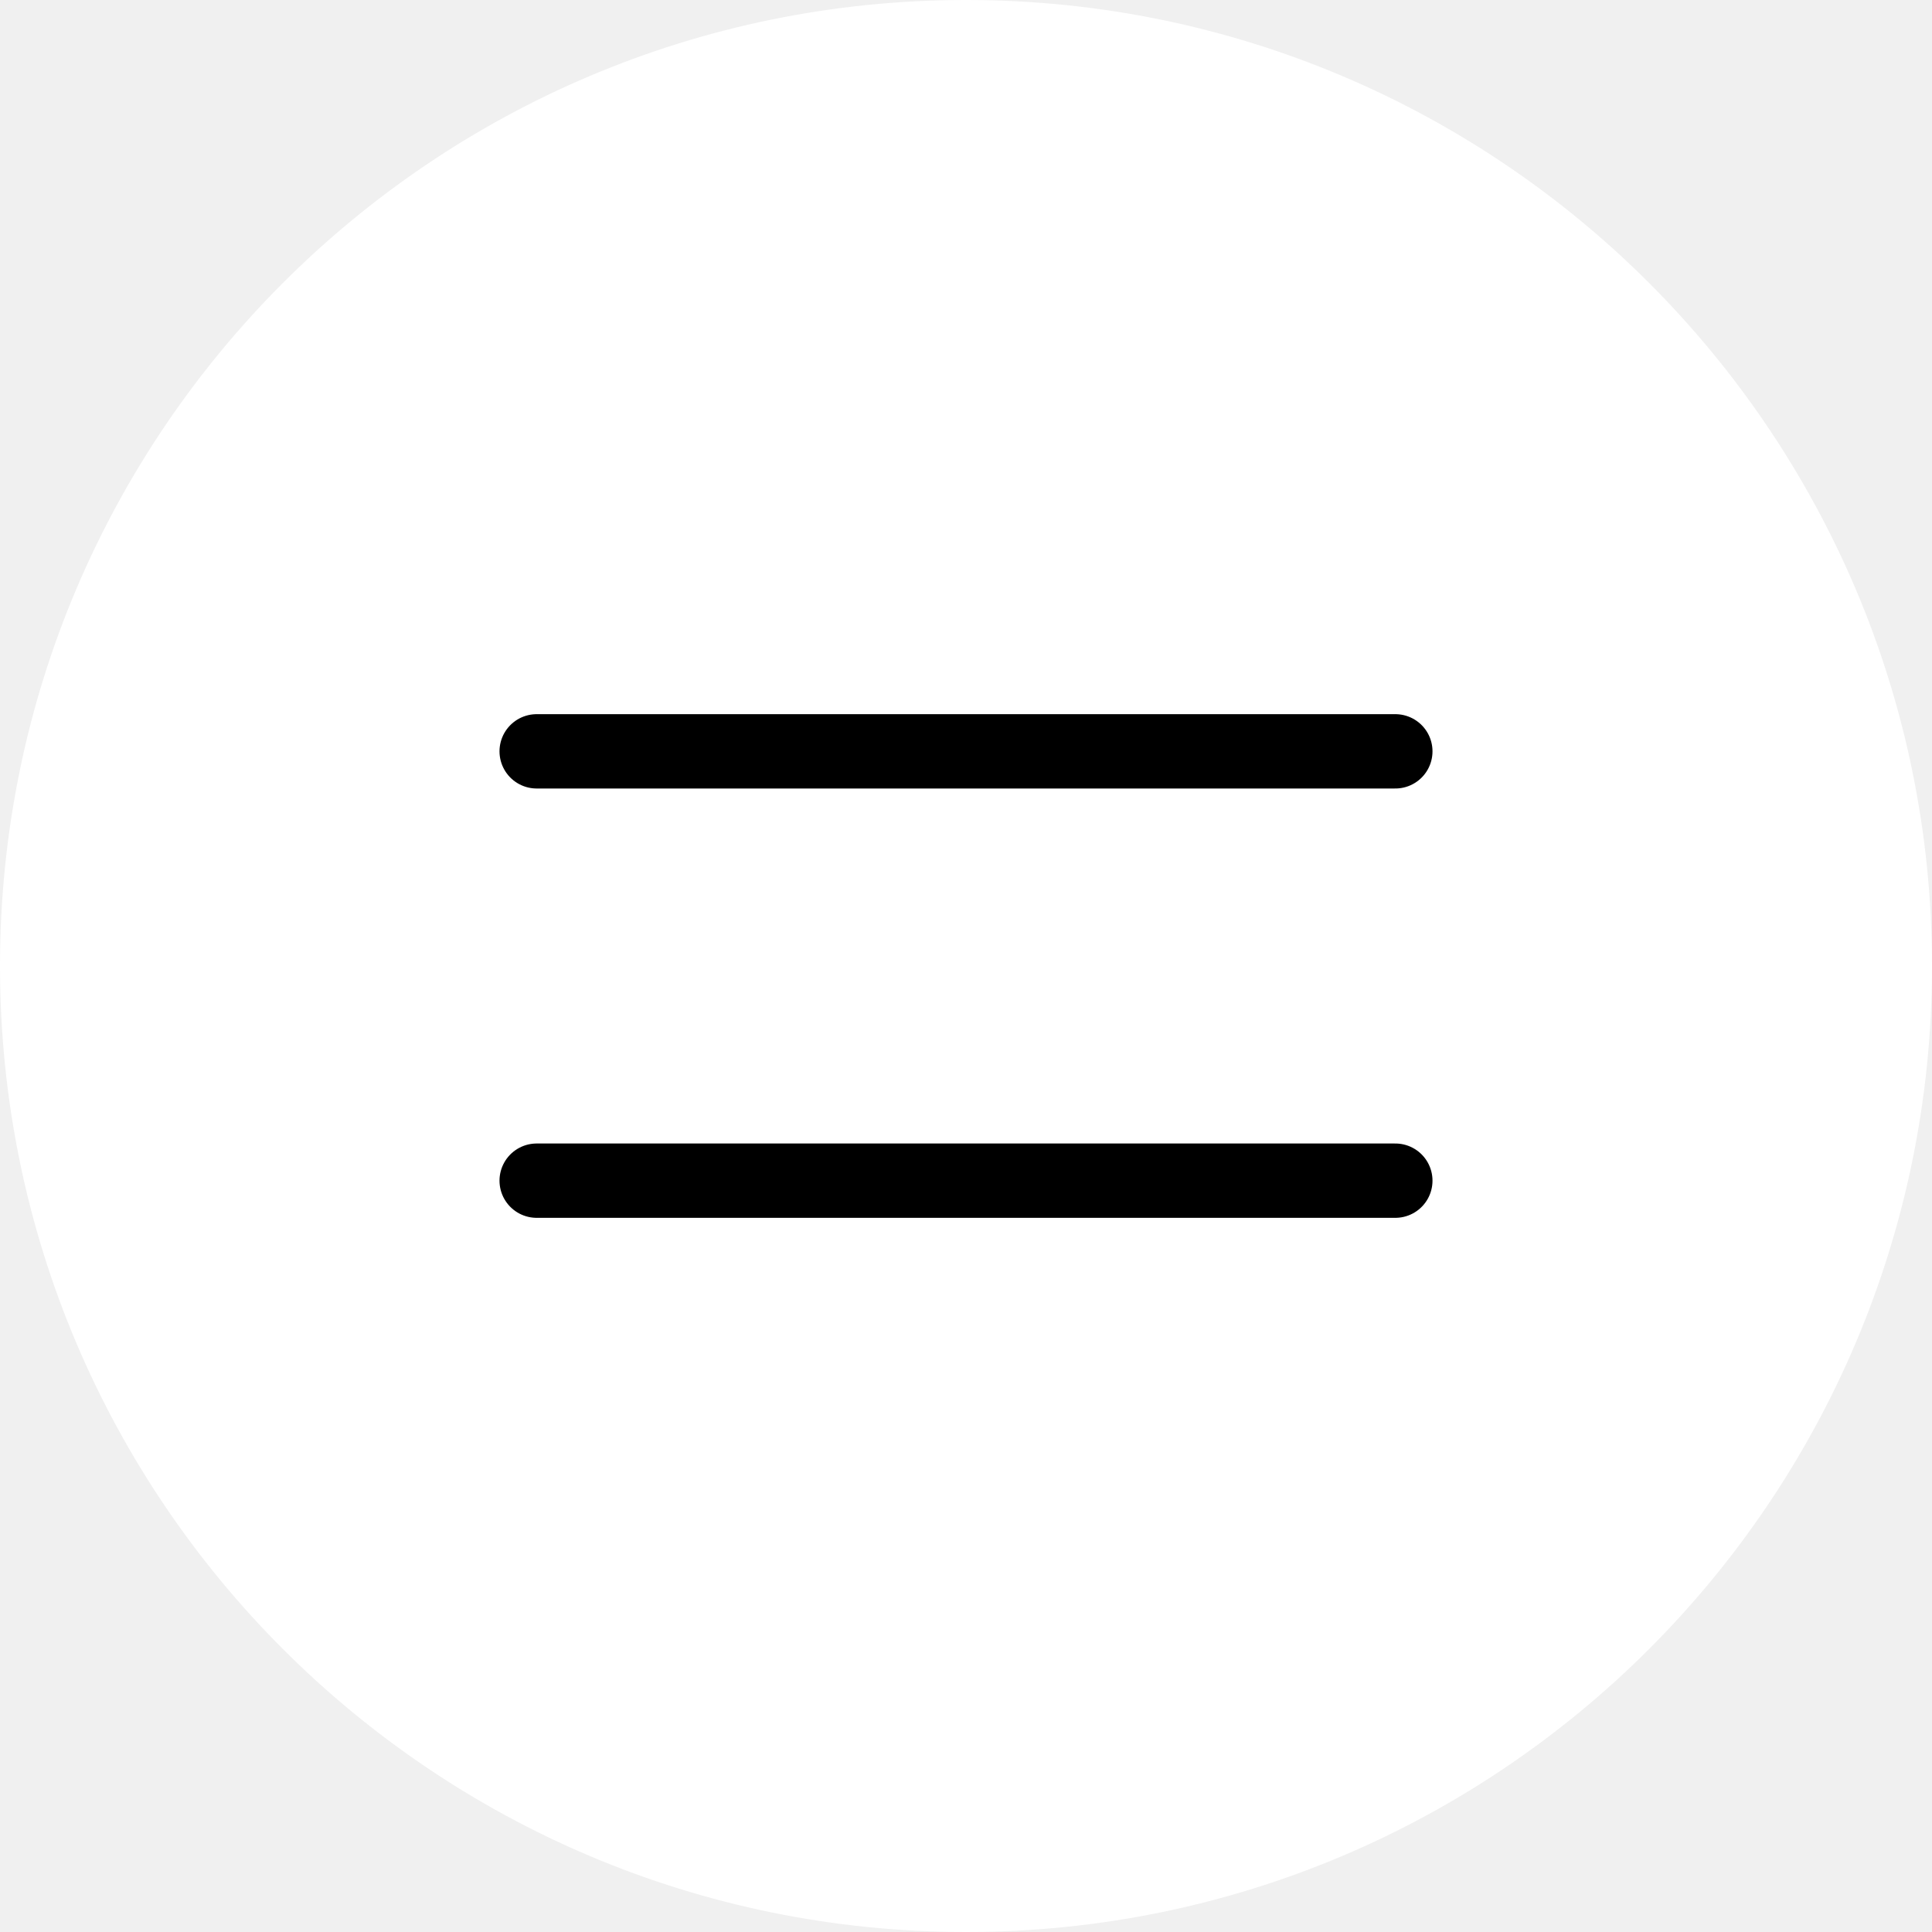
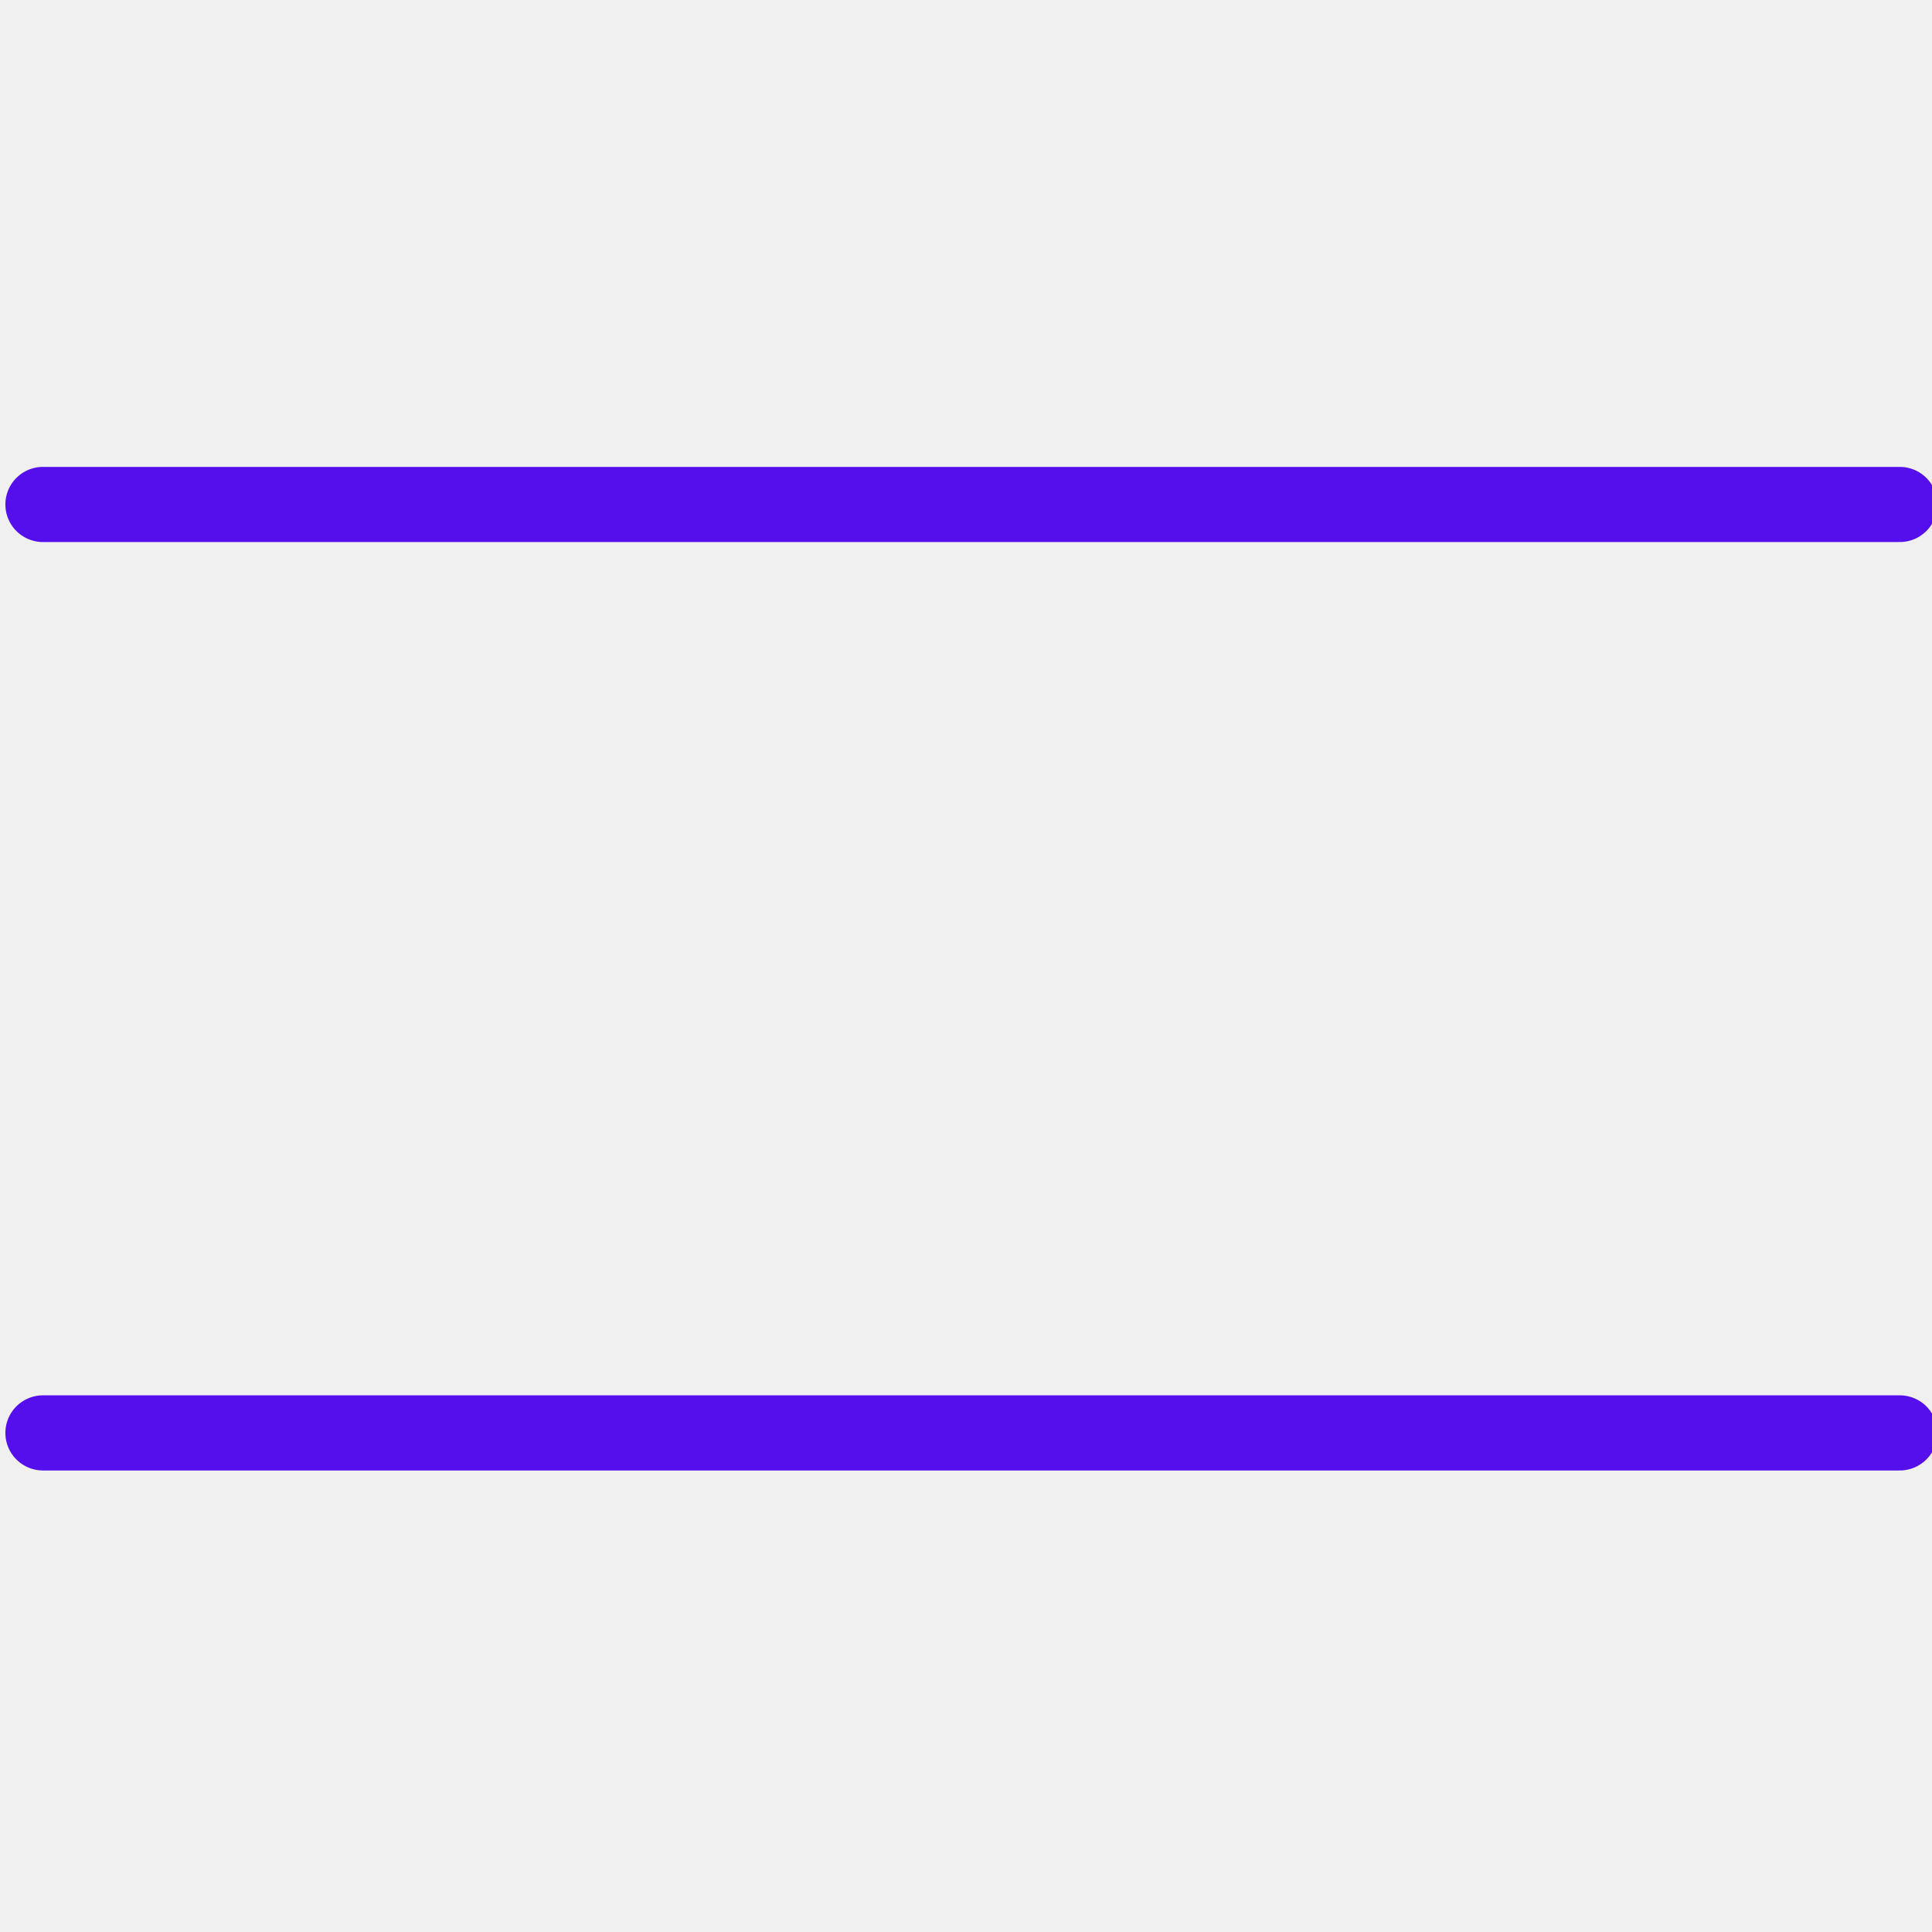
- <svg xmlns="http://www.w3.org/2000/svg" width="36" height="36" viewBox="0 0 36 36" fill="none">
-   <rect width="36" height="36" rx="18" fill="white" />
-   <path d="M10 14H26" stroke="black" stroke-width="1.385" stroke-linecap="round" stroke-linejoin="round" />
-   <path d="M10 22H26" stroke="black" stroke-width="1.385" stroke-linecap="round" stroke-linejoin="round" />
+ <svg xmlns="http://www.w3.org/2000/svg" id="Camada_1" version="1.1" viewBox="0 0 36 36">
+   <defs>
+     <style>
+       .st0 {
+         fill: none;
+         stroke: #550fed;
+         stroke-linecap: round;
+         stroke-linejoin: round;
+         stroke-width: 1.4px;
+       }
+     </style>
+   </defs>
+   <path class="st0" d="M.8,9.4h34.6" />
+   <path class="st0" d="M.8,26.7h34.6" />
</svg>
